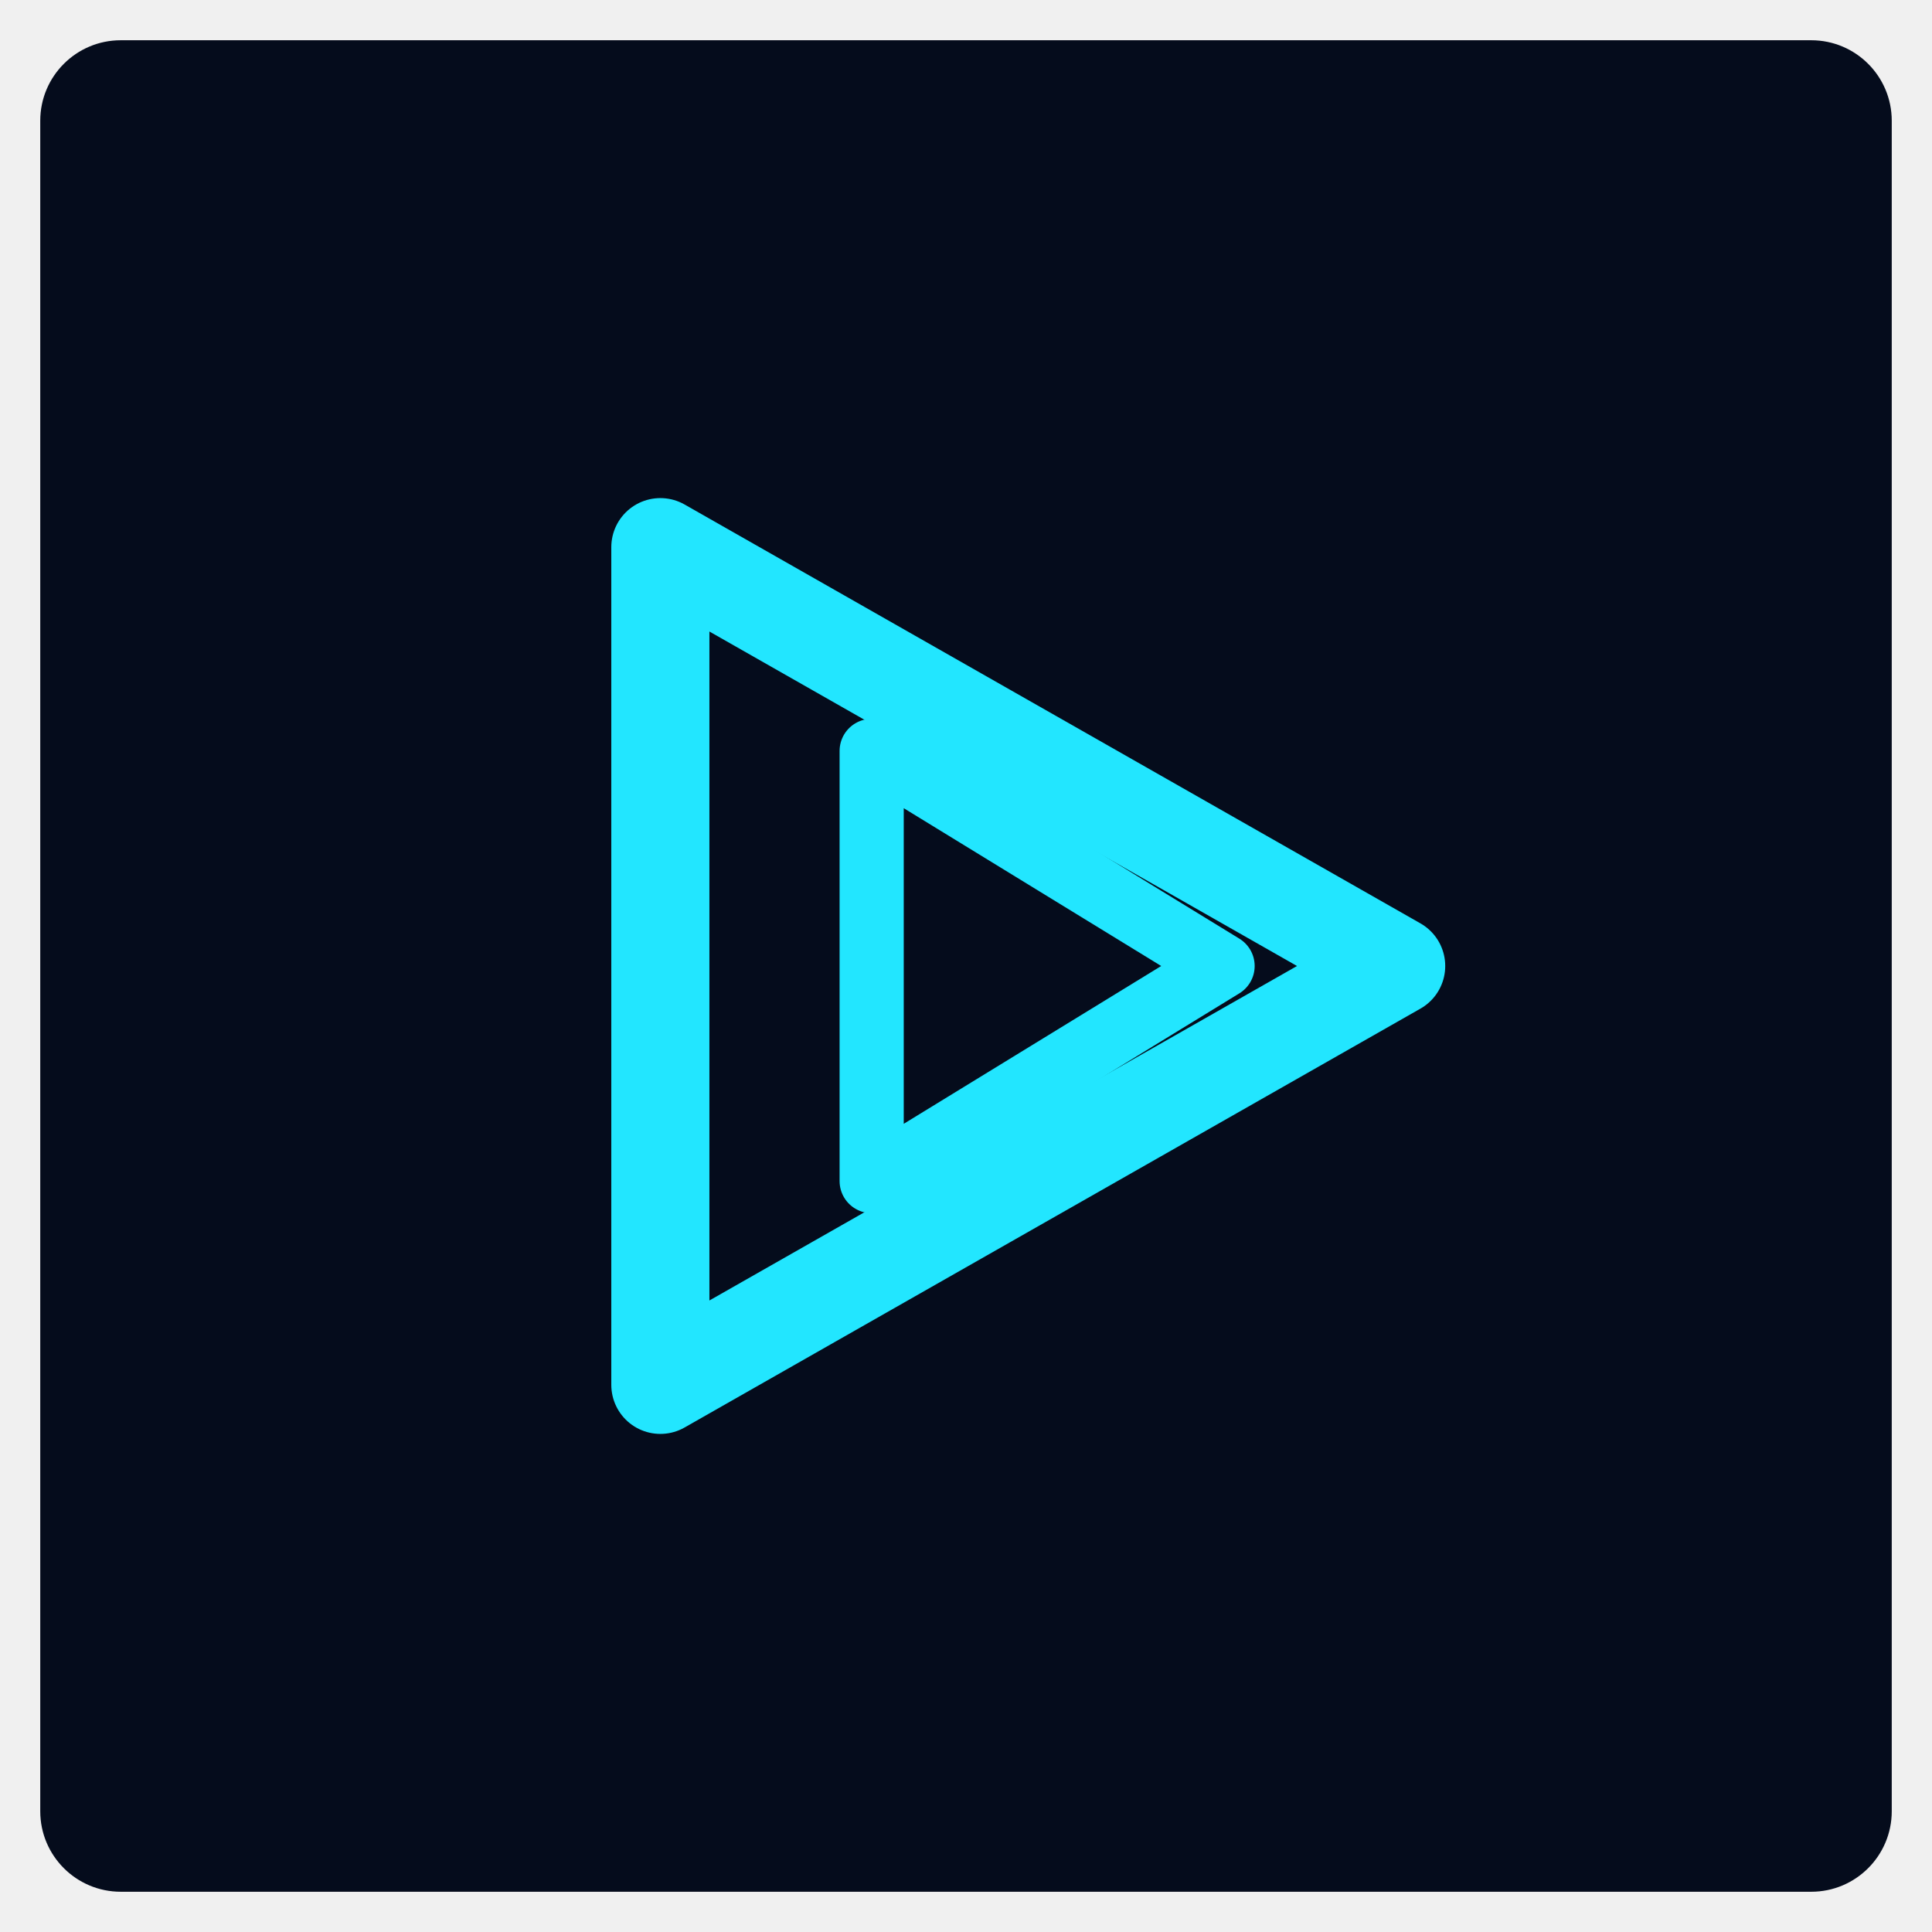
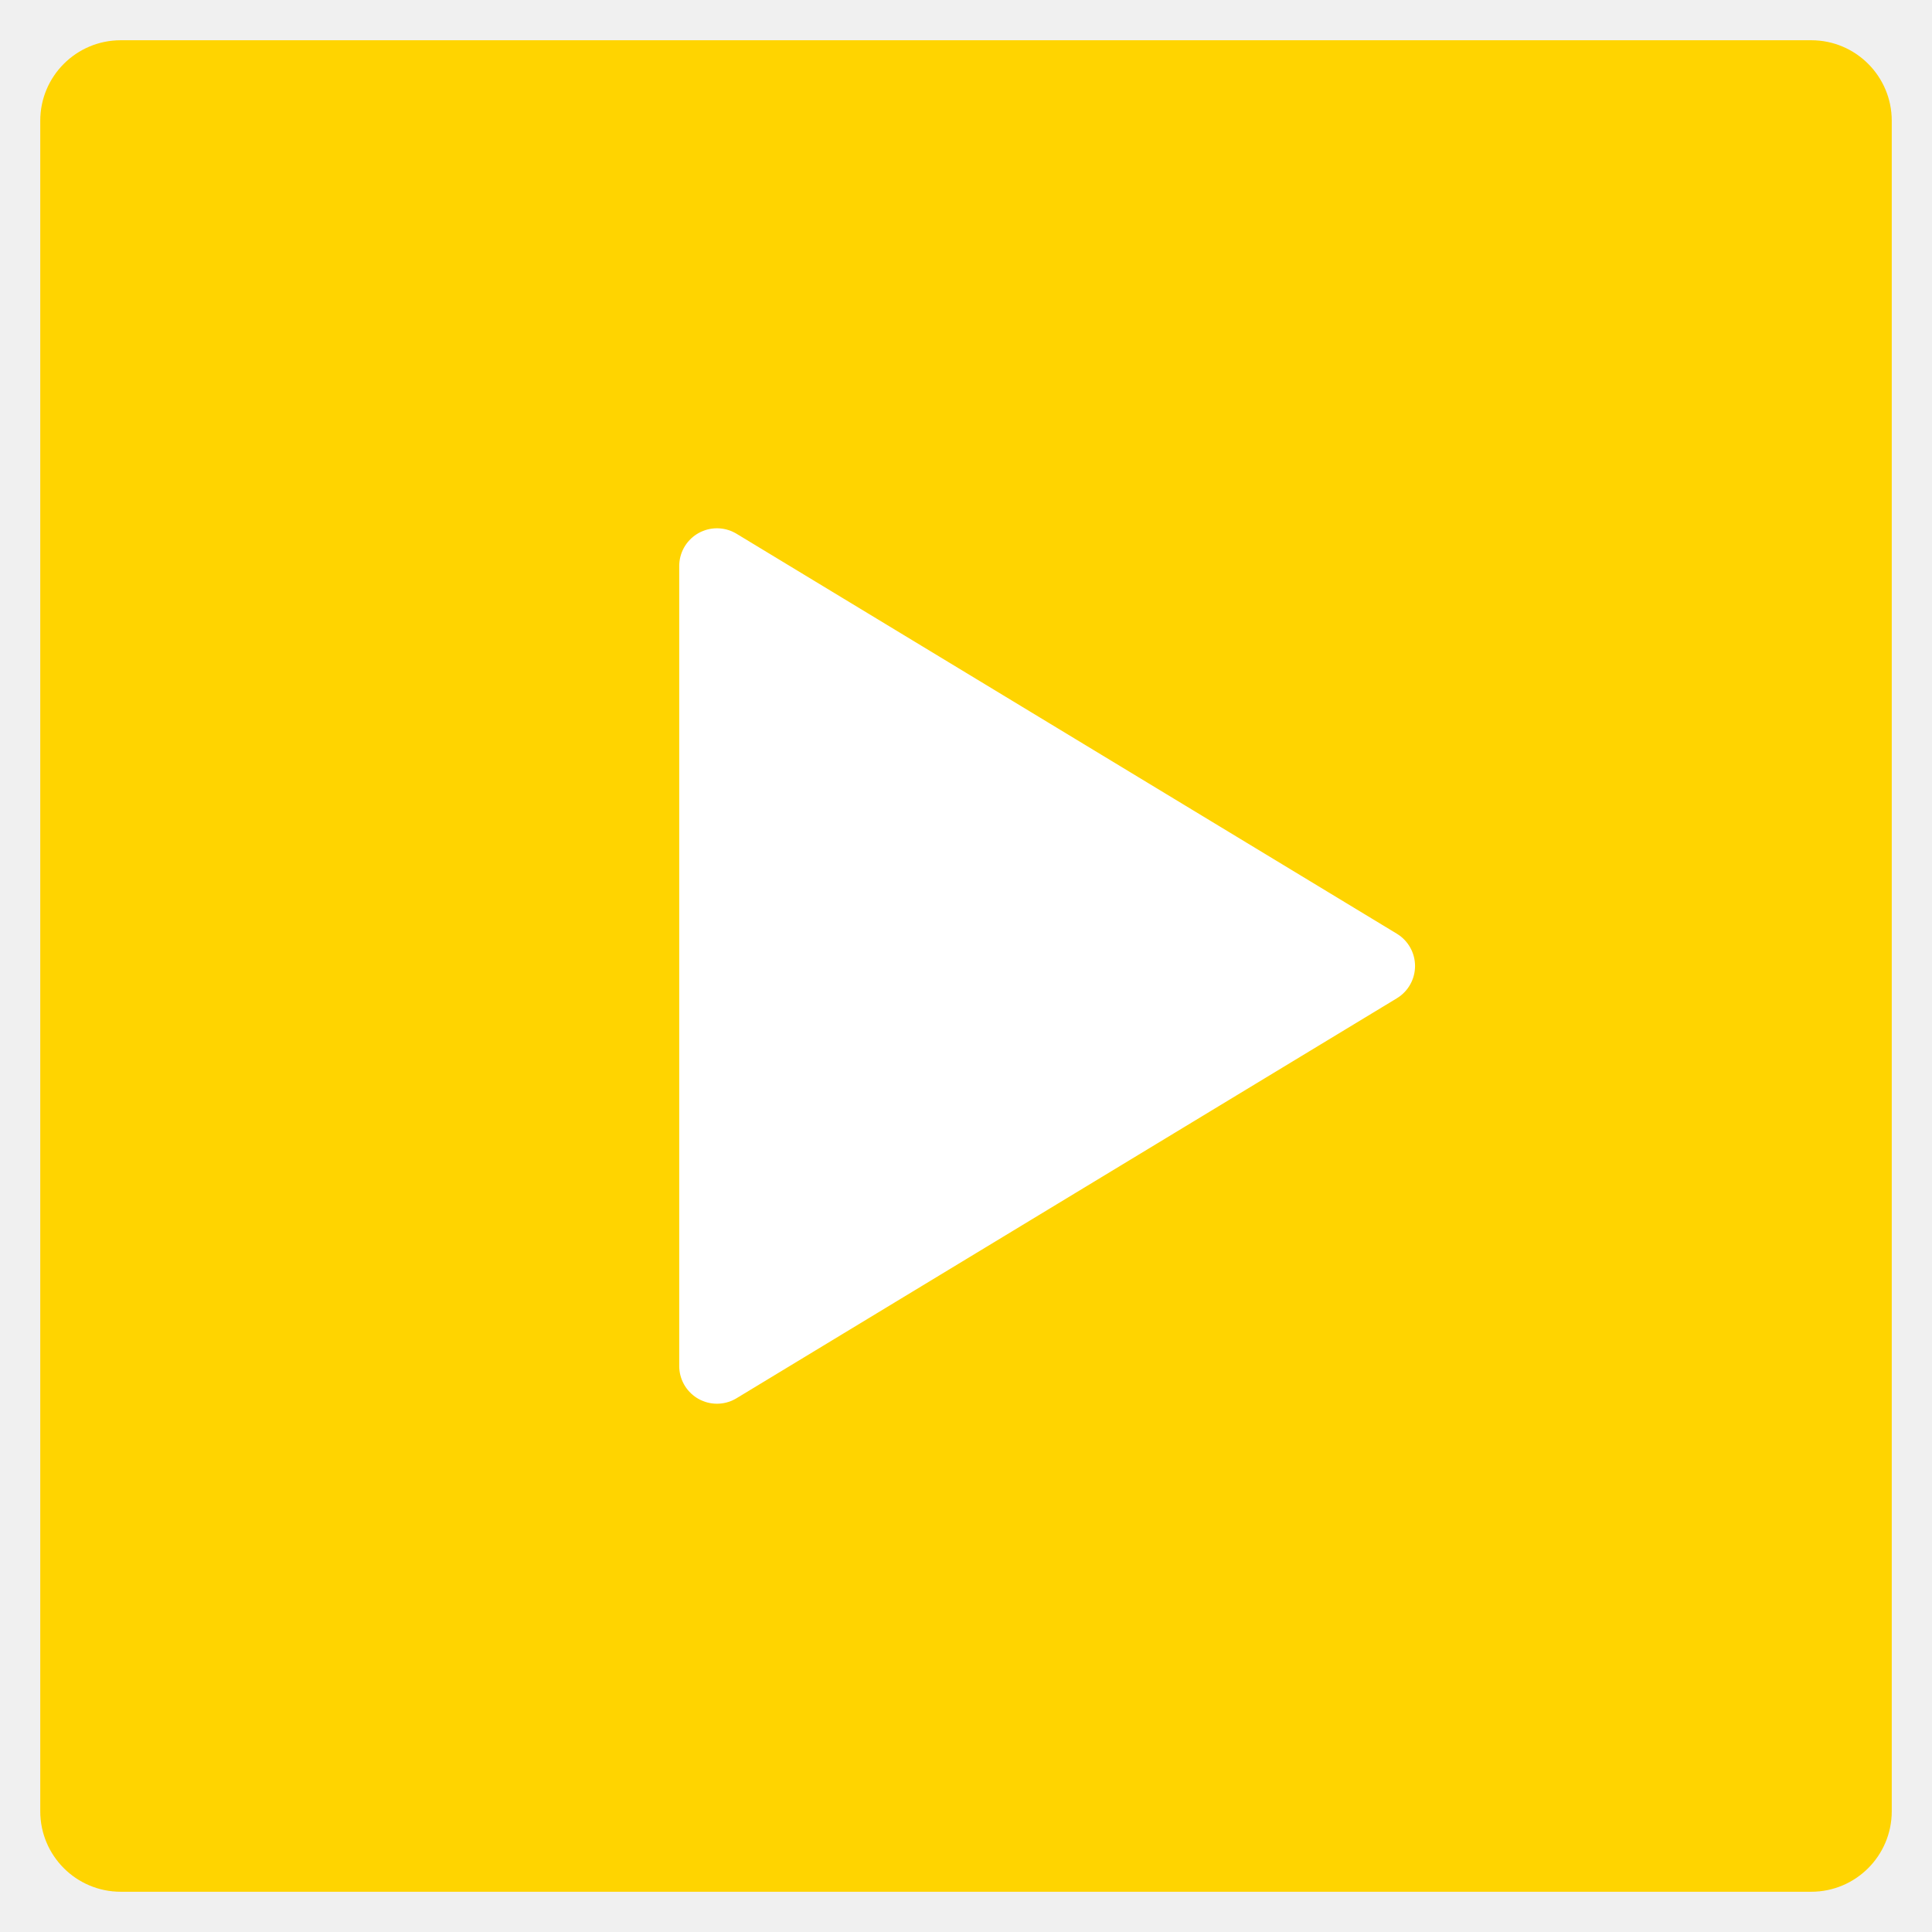
<svg xmlns="http://www.w3.org/2000/svg" viewBox="0 0 1024 1024" width="1024" height="1024" role="img" aria-label="J Player">
-   <path fill="#050C1C" d="M960 1002.667H64a42.667 42.667 0 0 1-42.667-42.667V64a42.667 42.667 0 0 1 42.667-42.667h896a42.667 42.667 0 0 1 42.667 42.667v896a42.667 42.667 0 0 1-42.667 42.667z" />
-   <path fill="none" stroke="#22E6FF" stroke-width="52" stroke-linecap="round" stroke-linejoin="round" d="M350 290 L740 512 L350 734 Z" />
-   <path fill="none" stroke="#22E6FF" stroke-width="34" stroke-linecap="round" stroke-linejoin="round" d="M462 398 L648 512 L462 626 Z" />
+   <path fill="#FFD400" d="M960 1002.667H64a42.667 42.667 0 0 1-42.667-42.667V64a42.667 42.667 0 0 1 42.667-42.667h896a42.667 42.667 0 0 1 42.667 42.667v896a42.667 42.667 0 0 1-42.667 42.667z" />
+   <path fill="#FFFFFF" stroke="#FFFFFF" stroke-width="40" stroke-linecap="round" stroke-linejoin="round" d="M380 300 L730 512 L380 724 Z" />
</svg>
